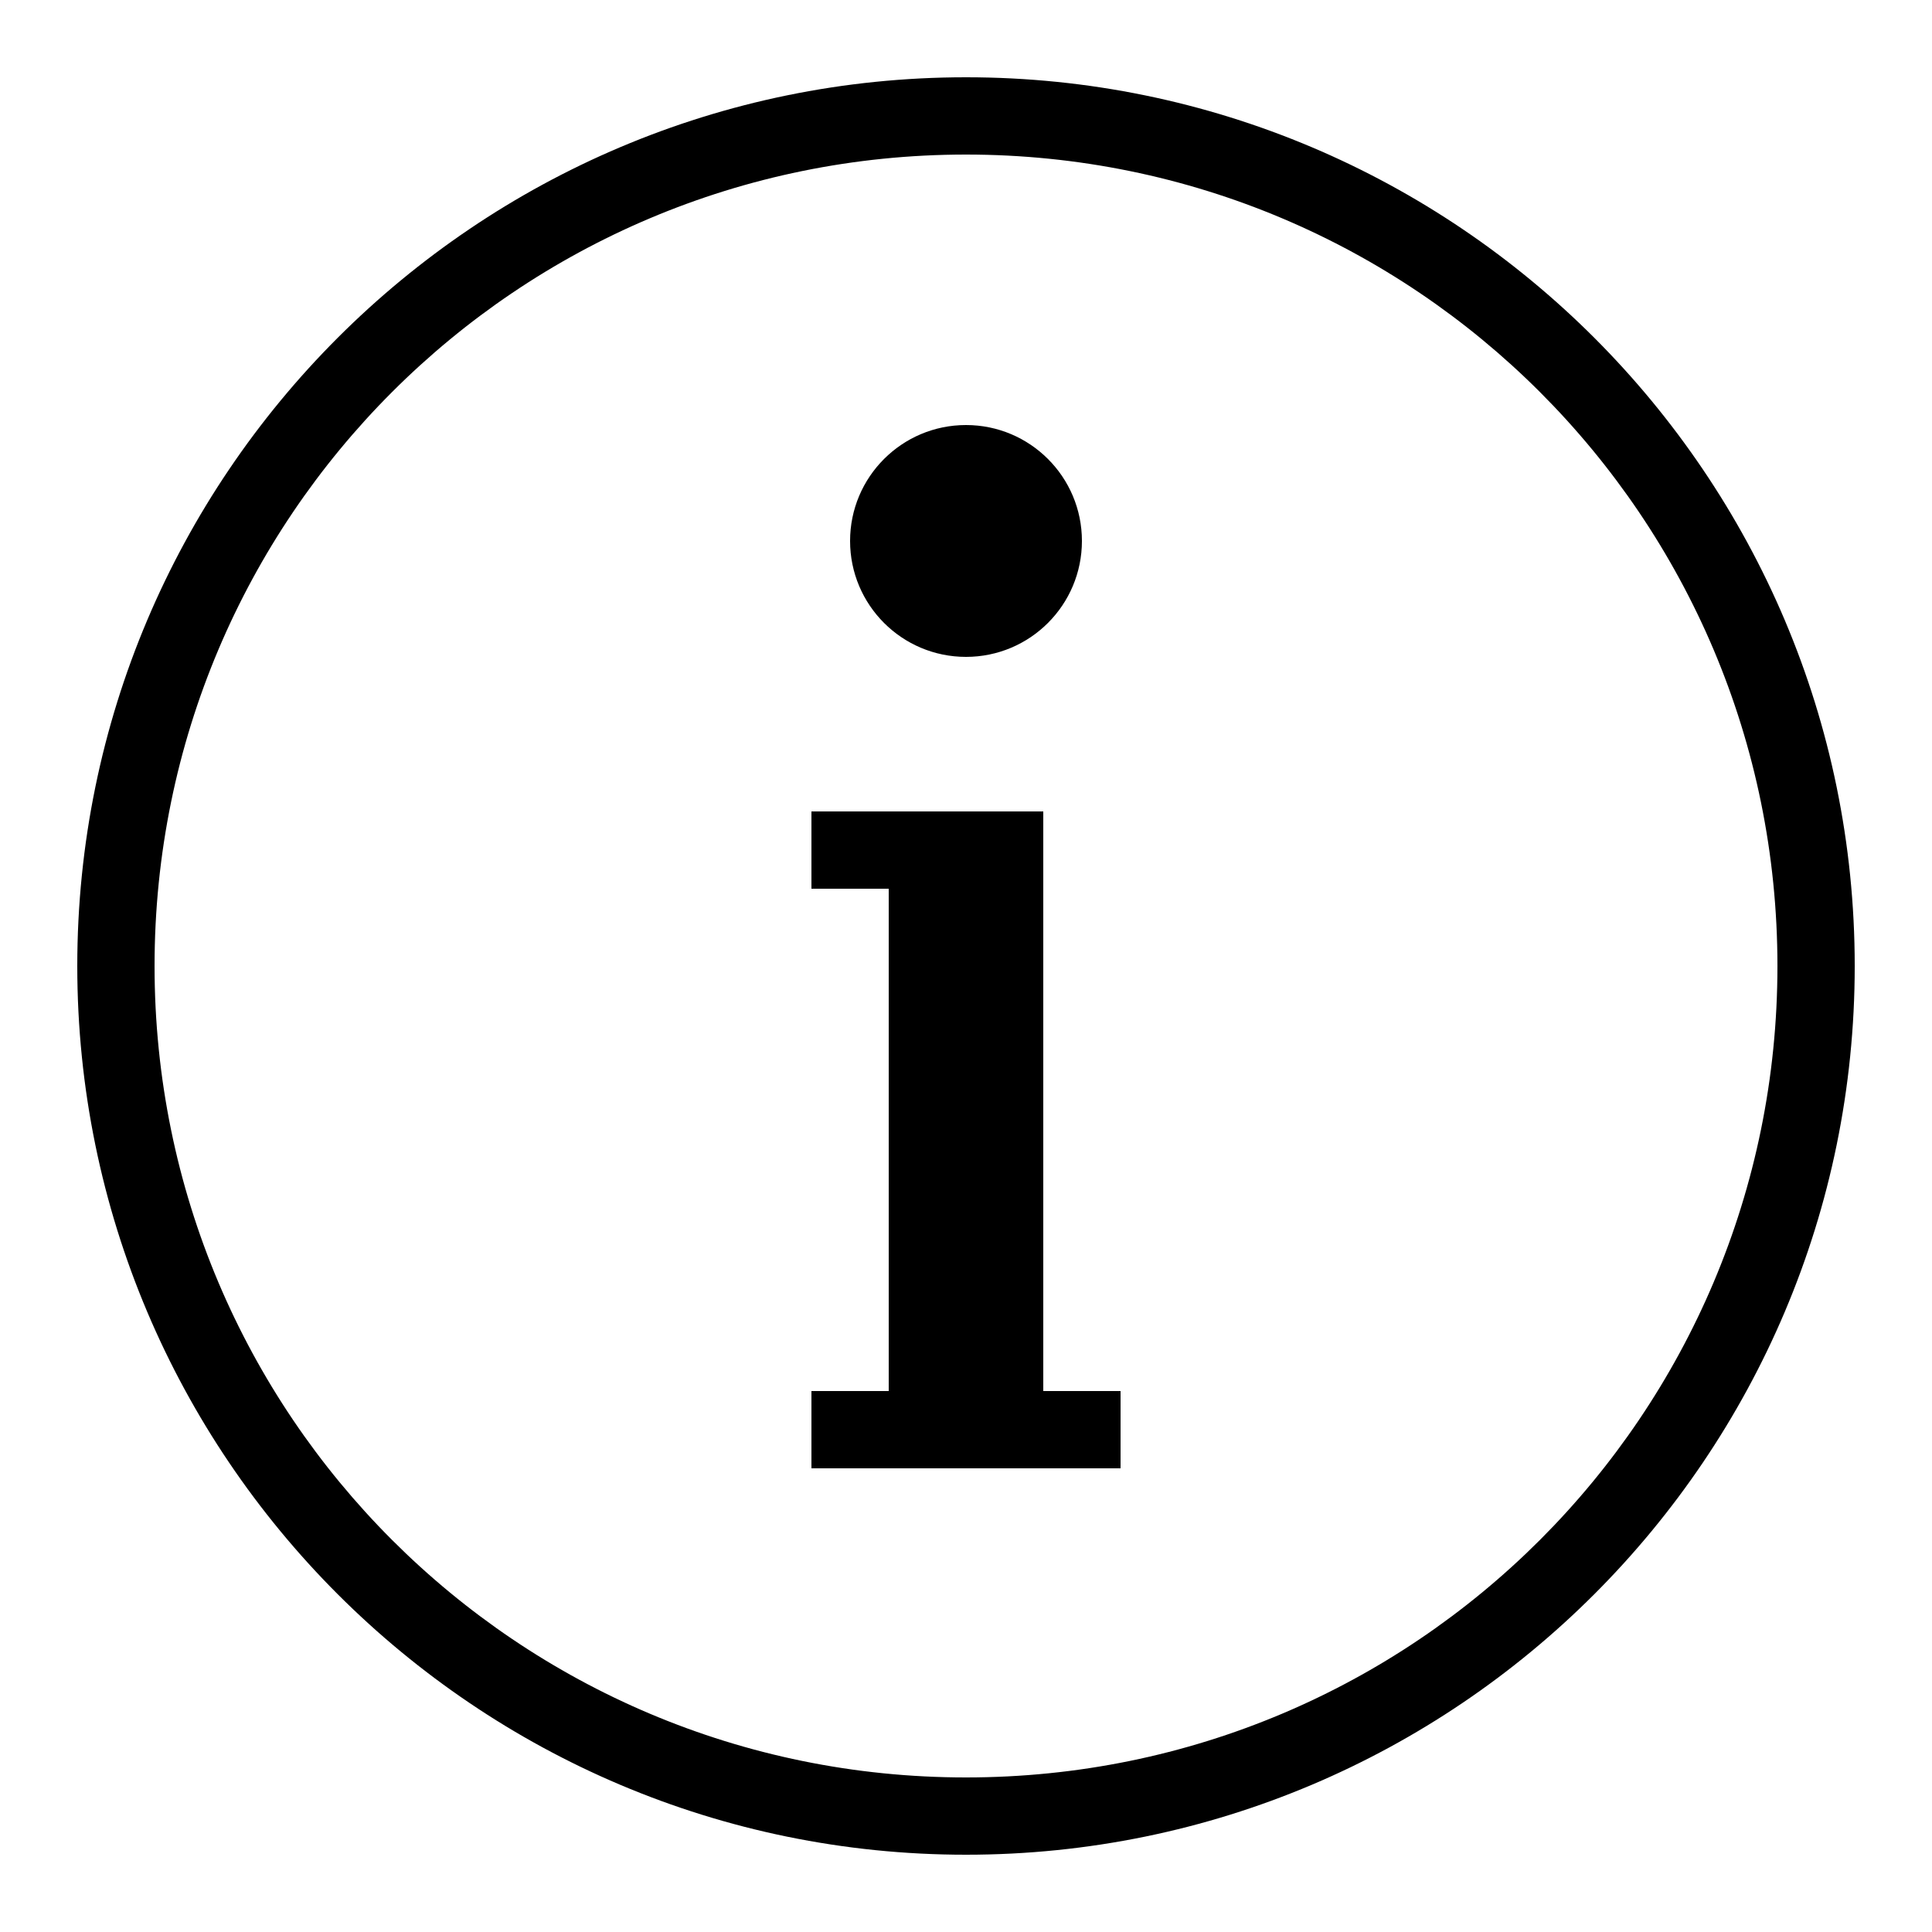
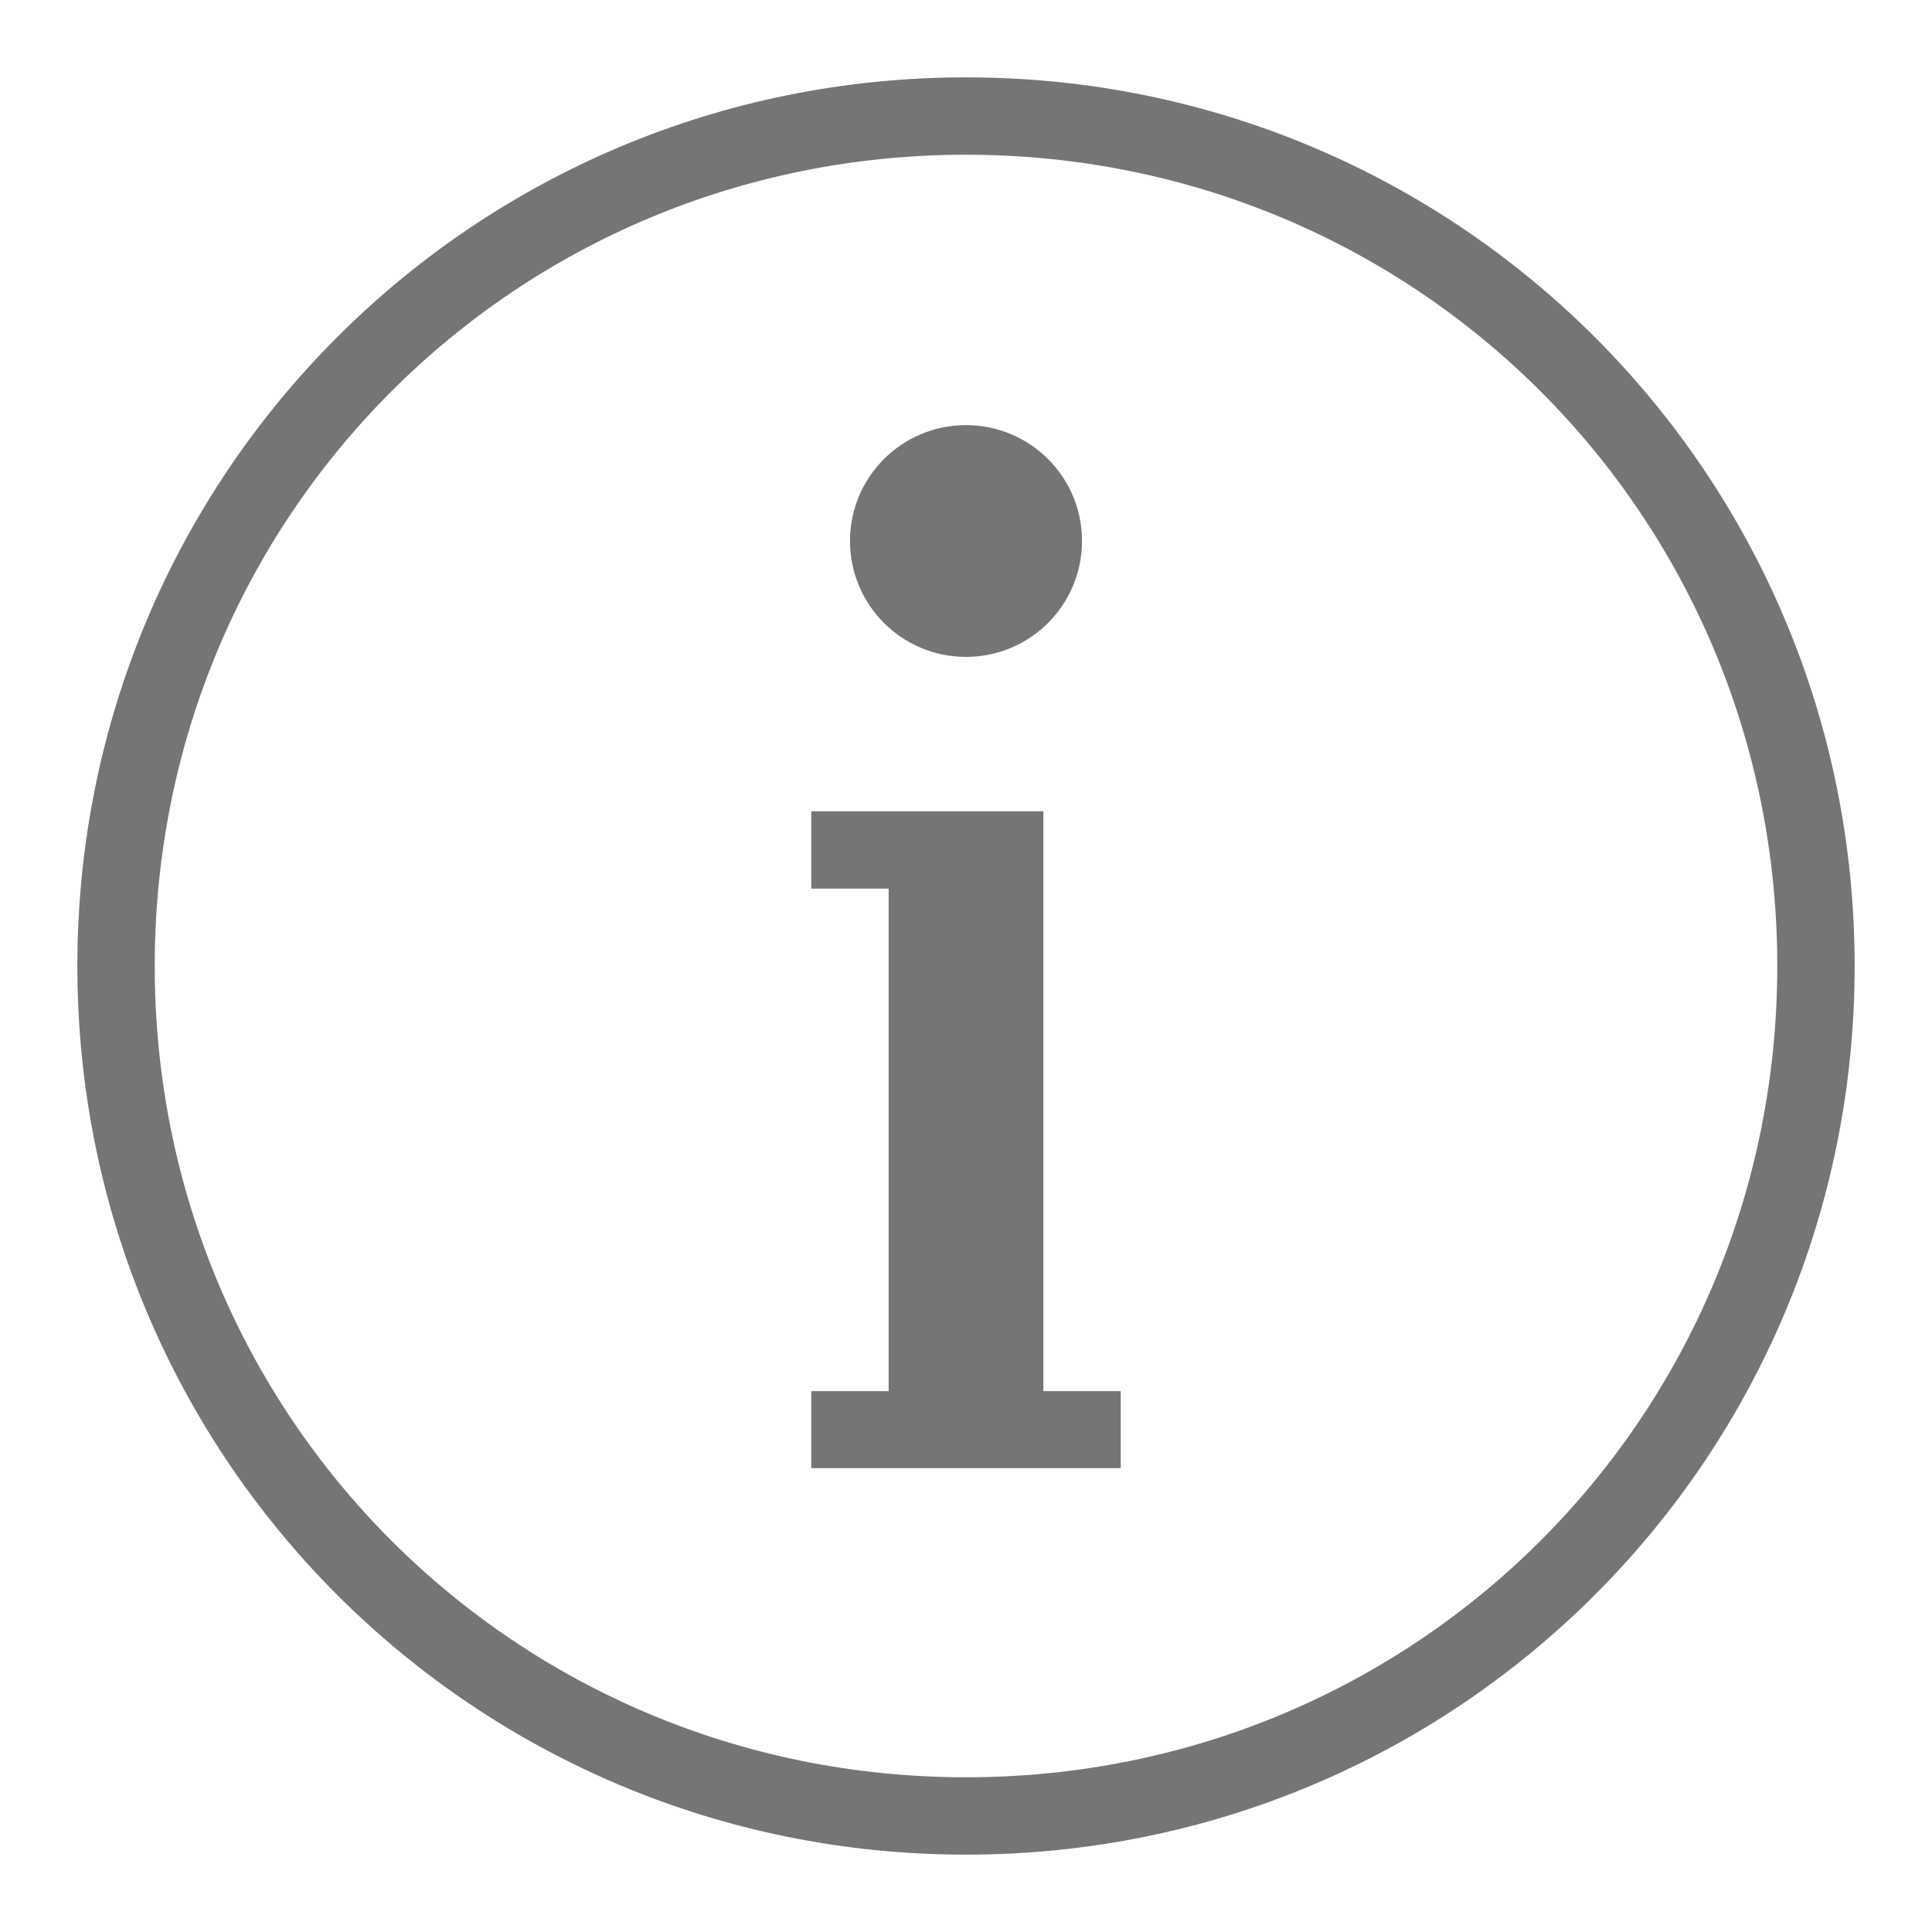
- <svg xmlns="http://www.w3.org/2000/svg" fill="#000000" viewBox="0 0 50 50" width="50px" height="50px">
-   <path d="M 25 2 C 12.309 2 2 12.309 2 25 C 2 37.691 12.309 48 25 48 C 37.691 48 48 37.691 48 25 C 48 12.309 37.691 2 25 2 z M 25 4 C 36.61 4 46 13.39 46 25 C 46 36.61 36.61 46 25 46 C 13.39 46 4 36.61 4 25 C 4 13.39 13.39 4 25 4 z M 25 11 A 3 3 0 0 0 22 14 A 3 3 0 0 0 25 17 A 3 3 0 0 0 28 14 A 3 3 0 0 0 25 11 z M 21 21 L 21 23 L 22 23 L 23 23 L 23 36 L 22 36 L 21 36 L 21 38 L 22 38 L 23 38 L 27 38 L 28 38 L 29 38 L 29 36 L 28 36 L 27 36 L 27 21 L 26 21 L 22 21 L 21 21 z" />
+ <svg xmlns="http://www.w3.org/2000/svg" viewBox="0 0 24 24" width="24px" height="24px">
+   <g id="surface18943140">
+     <path style=" stroke:none;fill-rule:nonzero;fill:rgb(45.882%,45.882%,45.882%);fill-opacity:1;" d="M 12 0.961 C 5.887 0.961 0.961 5.887 0.961 12 C 0.961 18.113 5.887 23.039 12 23.039 C 18.113 23.039 23.039 18.113 23.039 12 C 23.039 5.887 18.113 0.961 12 0.961 Z M 12 1.922 C 17.598 1.922 22.078 6.402 22.078 12 C 22.078 17.598 17.598 22.078 12 22.078 C 6.402 22.078 1.922 17.598 1.922 12 C 1.922 6.402 6.402 1.922 12 1.922 Z M 12 5.281 C 11.203 5.281 10.559 5.926 10.559 6.719 C 10.559 7.516 11.203 8.16 12 8.16 C 12.797 8.16 13.441 7.516 13.441 6.719 C 13.441 5.926 12.797 5.281 12 5.281 Z M 10.078 10.078 L 10.078 11.039 L 11.039 11.039 L 11.039 17.281 L 10.078 17.281 L 10.078 18.238 L 13.922 18.238 L 13.922 17.281 L 12.961 17.281 L 12.961 10.078 Z M 10.078 10.078 " />
+   </g>
</svg>
